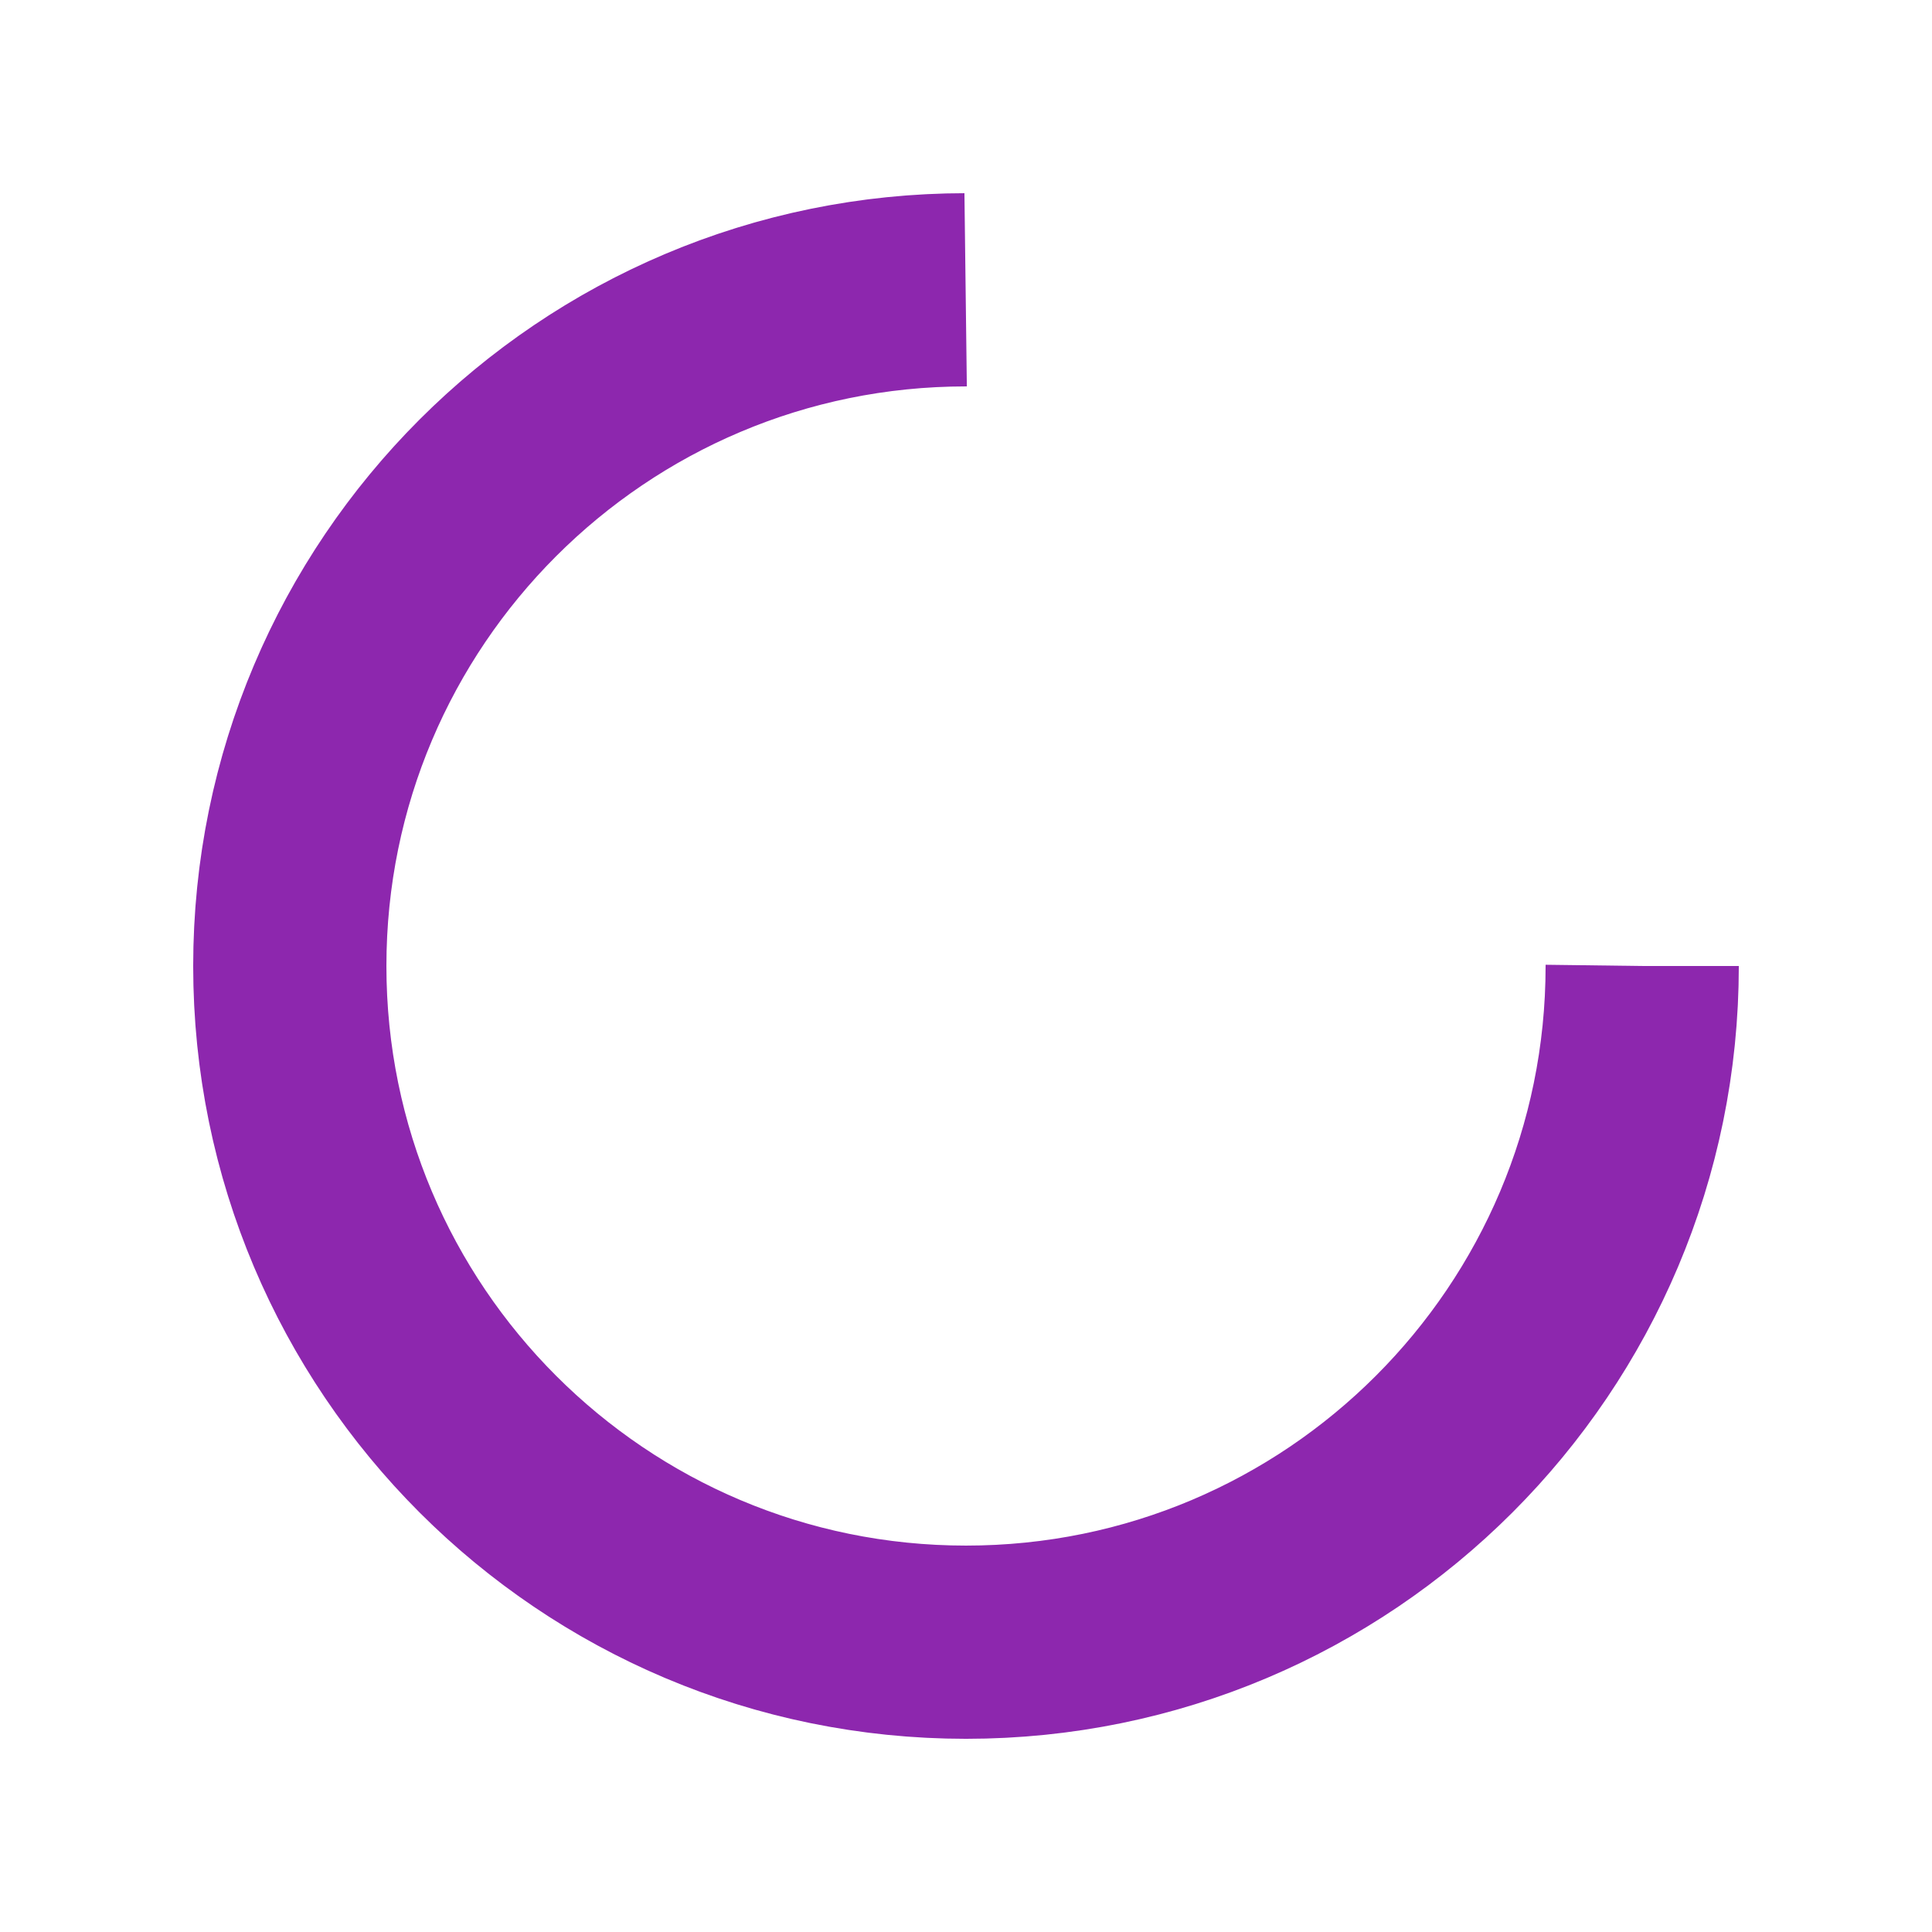
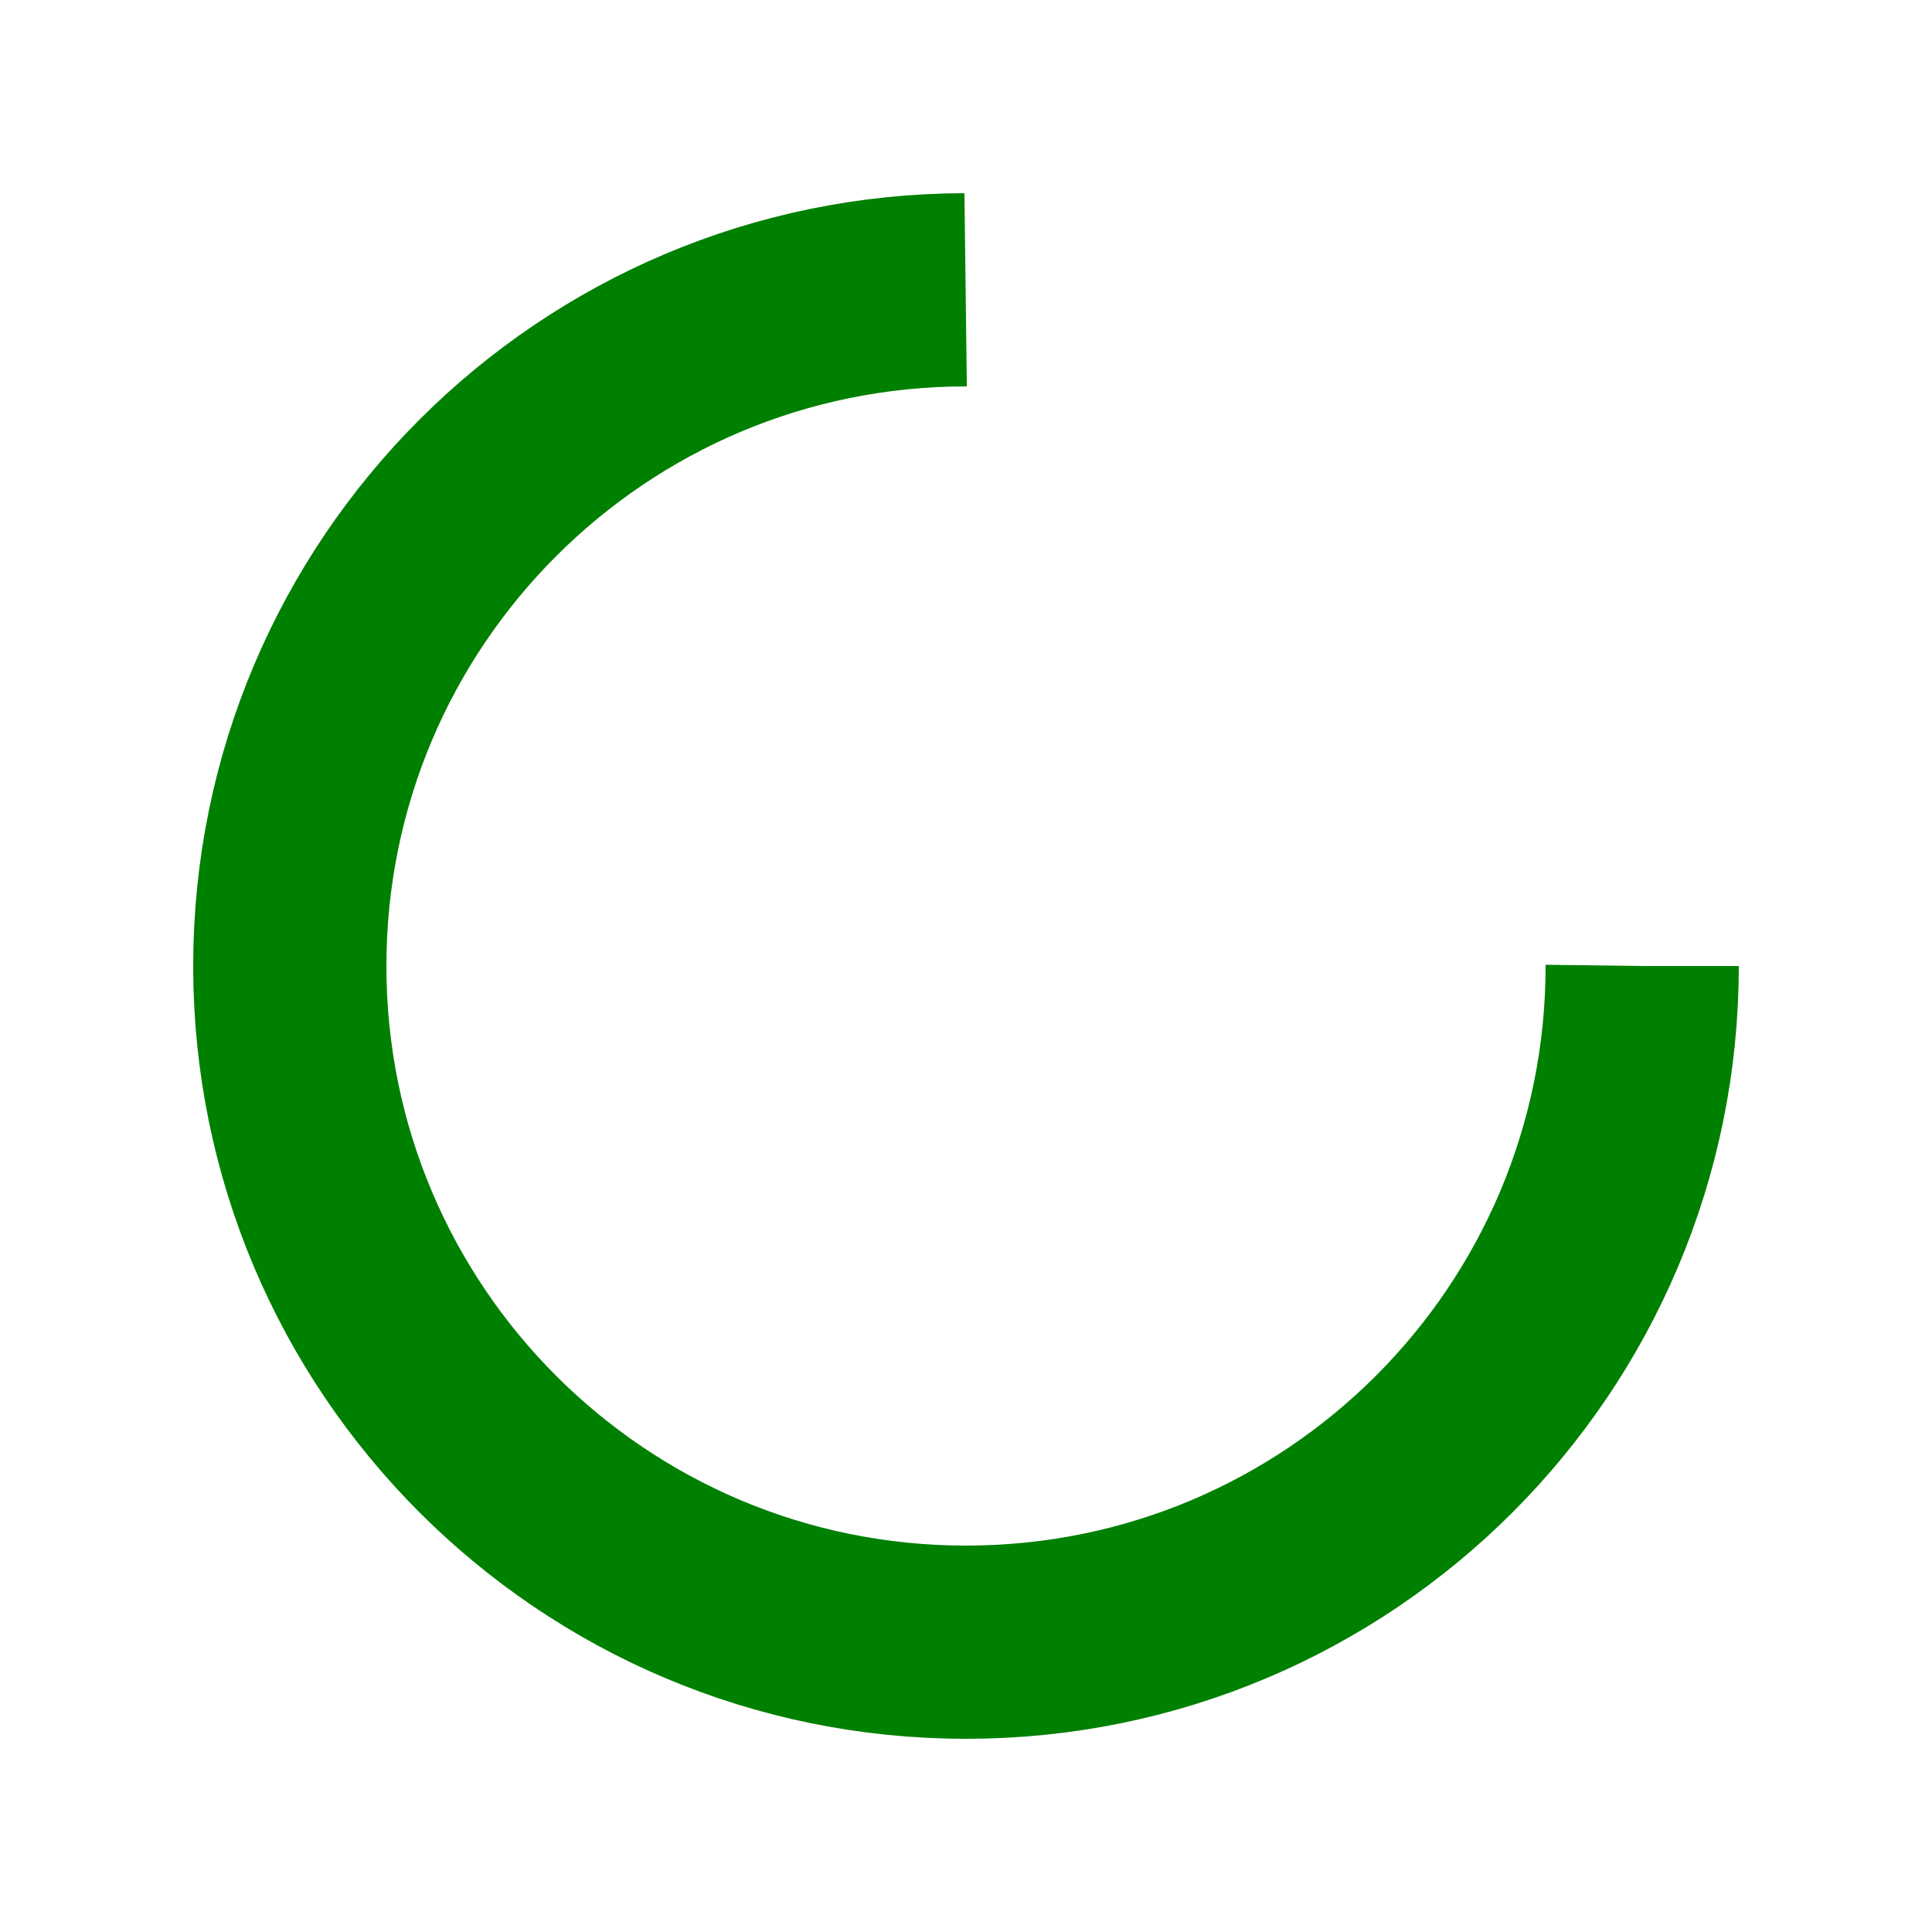
<svg xmlns="http://www.w3.org/2000/svg" style="margin: auto; background: rgb(255, 255, 255); display: block; shape-rendering: auto;" width="200px" height="200px" viewBox="0 0 100 100" preserveAspectRatio="xMidYMid">
-   <circle cx="50" cy="50" fill="none" stroke="#8d27ae" stroke-width="10" r="35" stroke-dasharray="164.934 56.978">
+   <circle cx="50" cy="50" fill="none" stroke="green" stroke-width="10" r="35" stroke-dasharray="164.934 56.978">
    <animateTransform attributeName="transform" type="rotate" repeatCount="indefinite" dur="1s" values="0 50 50;360 50 50" keyTimes="0;1" />
  </circle>
</svg>
